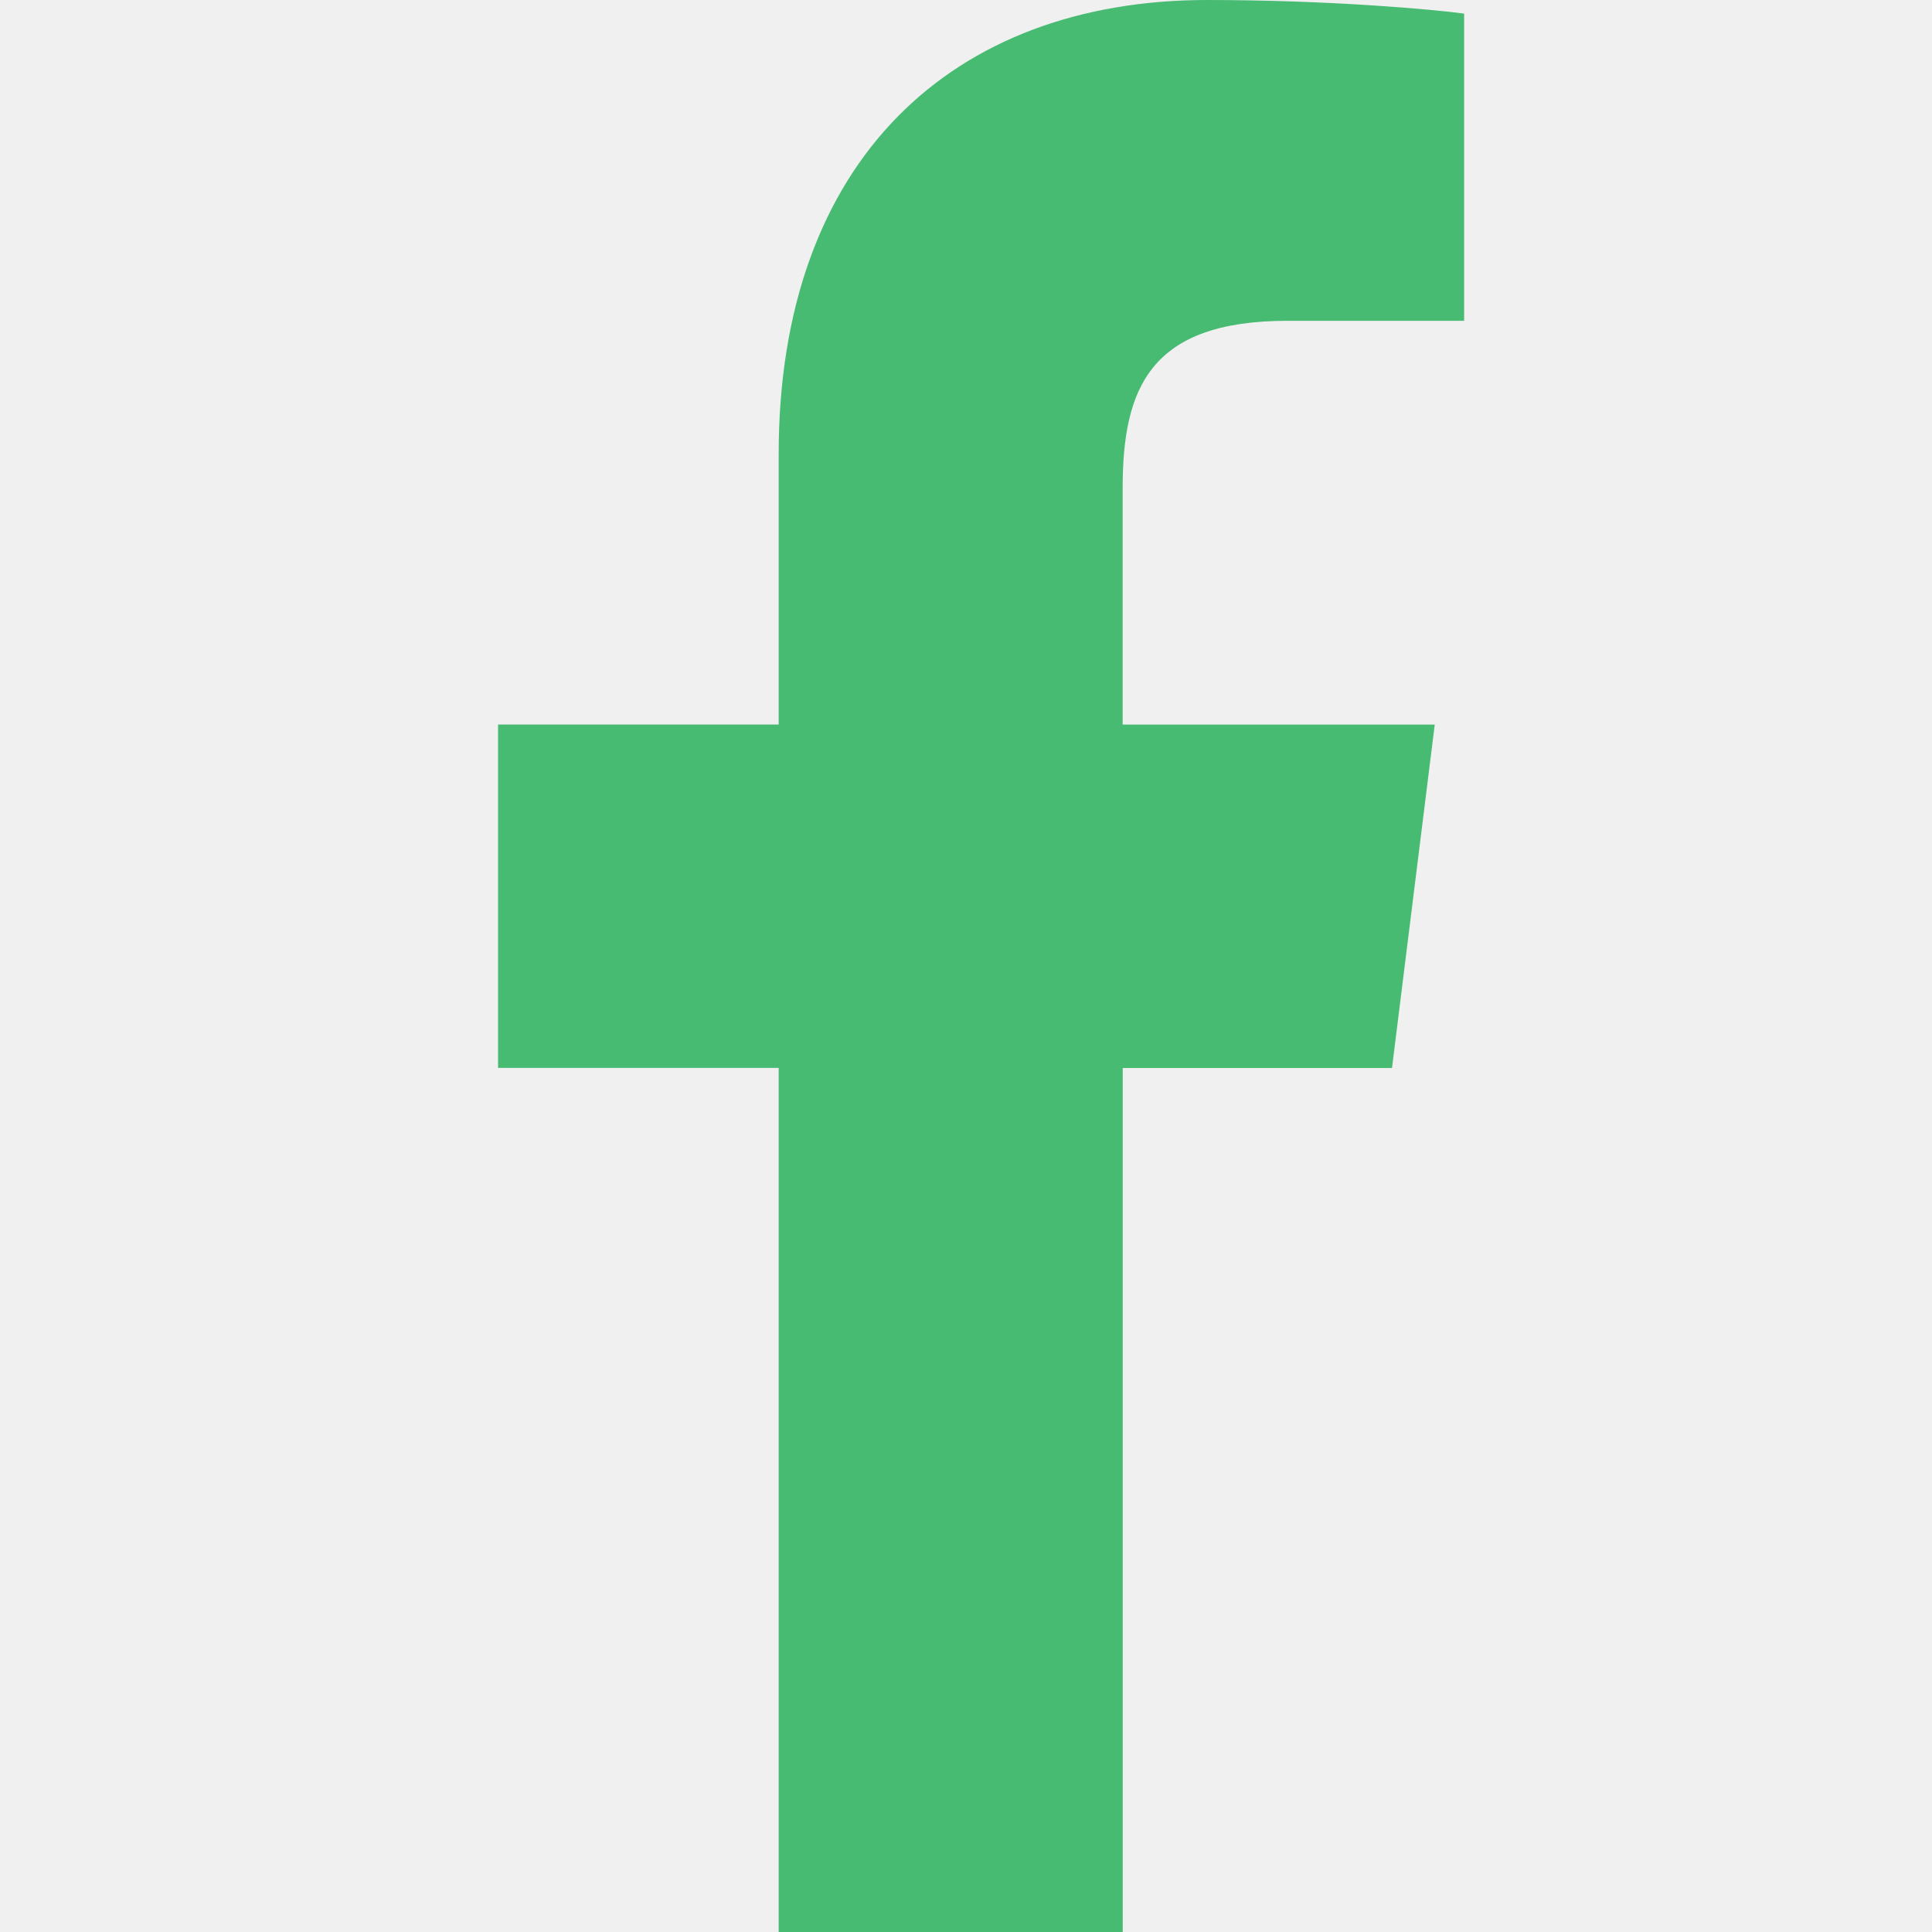
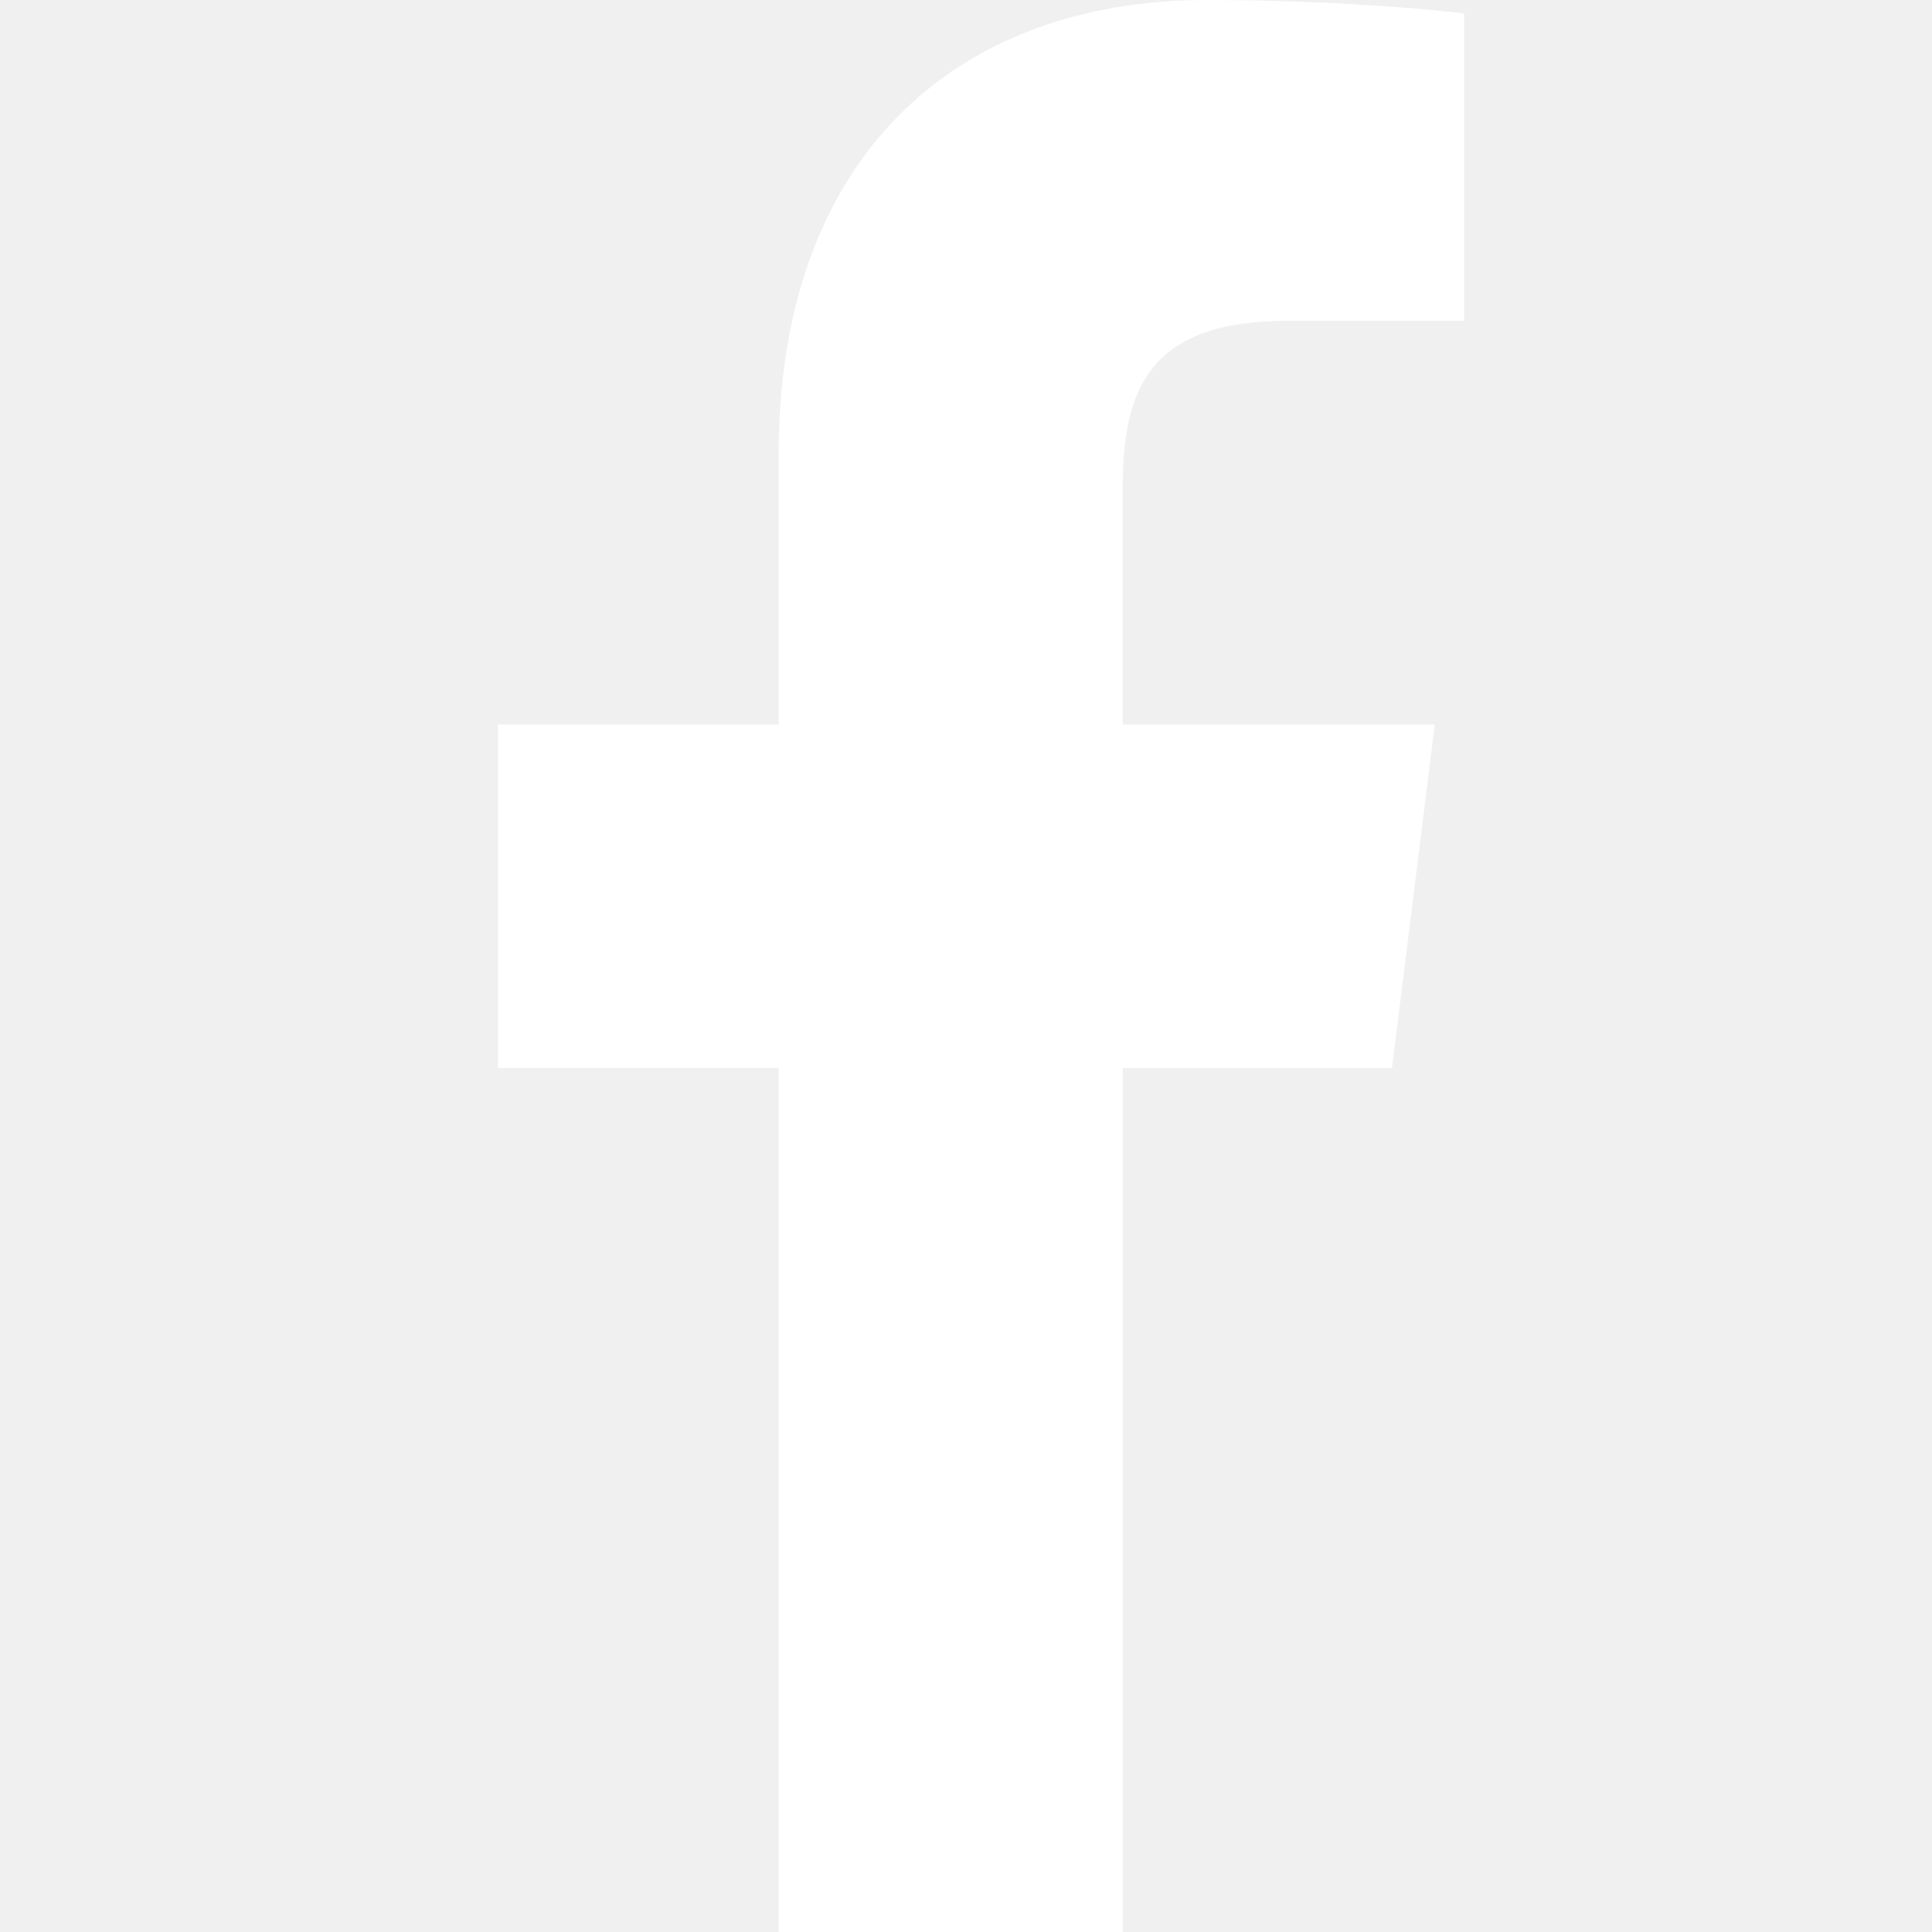
- <svg xmlns="http://www.w3.org/2000/svg" id="Bold" enable-background="new 0 0 24 24" height="512" viewBox="0 0 24 24" width="512" fill="#48bb73">
+ <svg xmlns="http://www.w3.org/2000/svg" id="Bold" enable-background="new 0 0 24 24" height="512" viewBox="0 0 24 24" width="512" fill="#fff">
  <path d="m15.997 3.985h2.191v-3.816c-.378-.052-1.678-.169-3.192-.169-3.159 0-5.323 1.987-5.323 5.639v3.361h-3.486v4.266h3.486v10.734h4.274v-10.733h3.345l.531-4.266h-3.877v-2.939c.001-1.233.333-2.077 2.051-2.077z" />
</svg>
